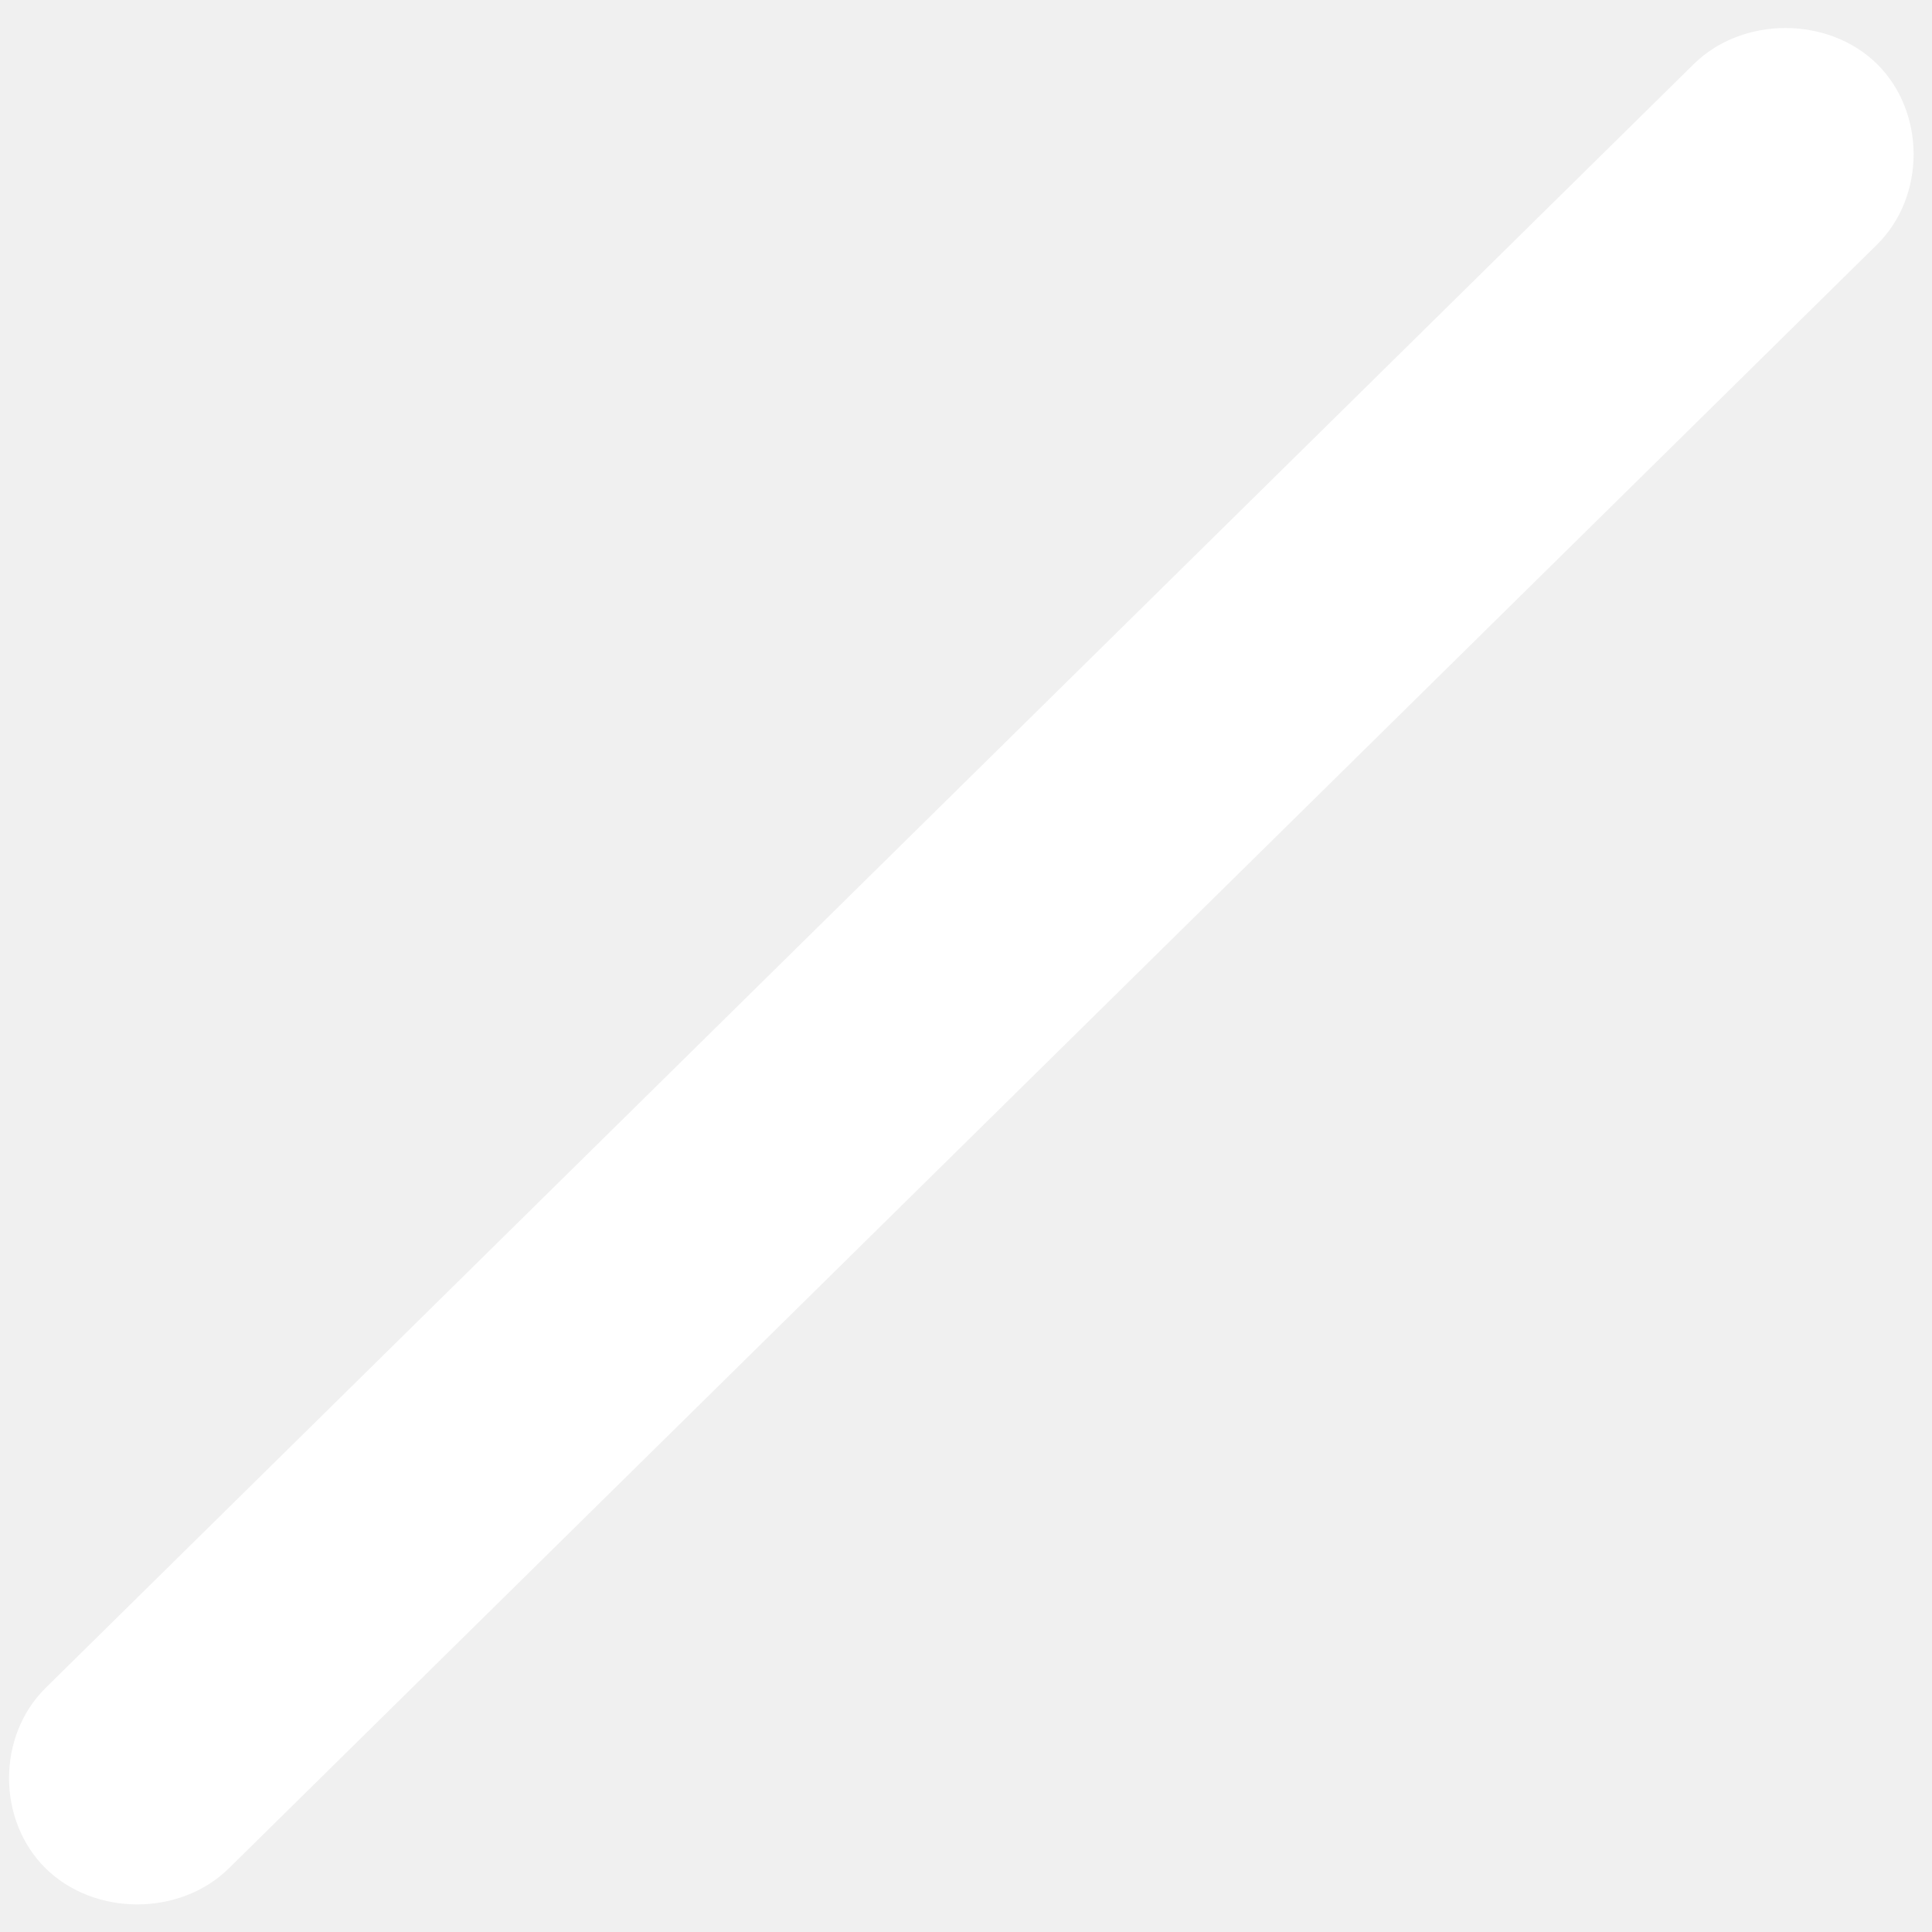
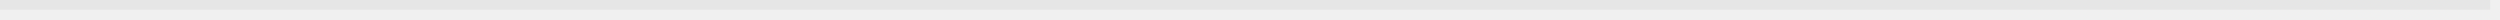
- <svg xmlns="http://www.w3.org/2000/svg" version="1.1" width="14px" height="14px">
-   <g transform="matrix(1 0 0 1 -2312 -3957 )">
-     <path d="M 12.274 0.464  C 12.628 0.116  13.248 0.116  13.602 0.464  C 13.955 0.813  13.955 1.423  13.602 1.772  L 1.658 13.539  C 1.304 13.887  0.685 13.887  0.331 13.539  C -0.023 13.19  -0.023 12.58  0.331 12.231  L 12.274 0.464  Z " fill-rule="nonzero" fill="#ffffff" stroke="none" transform="matrix(1 0 0 1 2312 3957 )" />
+ <svg xmlns="http://www.w3.org/2000/svg" version="1.1" width="256px" height="2px">
+   <g transform="matrix(1 0 0 1 -2521 -2795 )">
+     <path d="M 2521 2795.5  L 2776 2795.5  " stroke-width="1" stroke="#e6e6e6" fill="none" />
  </g>
</svg>
